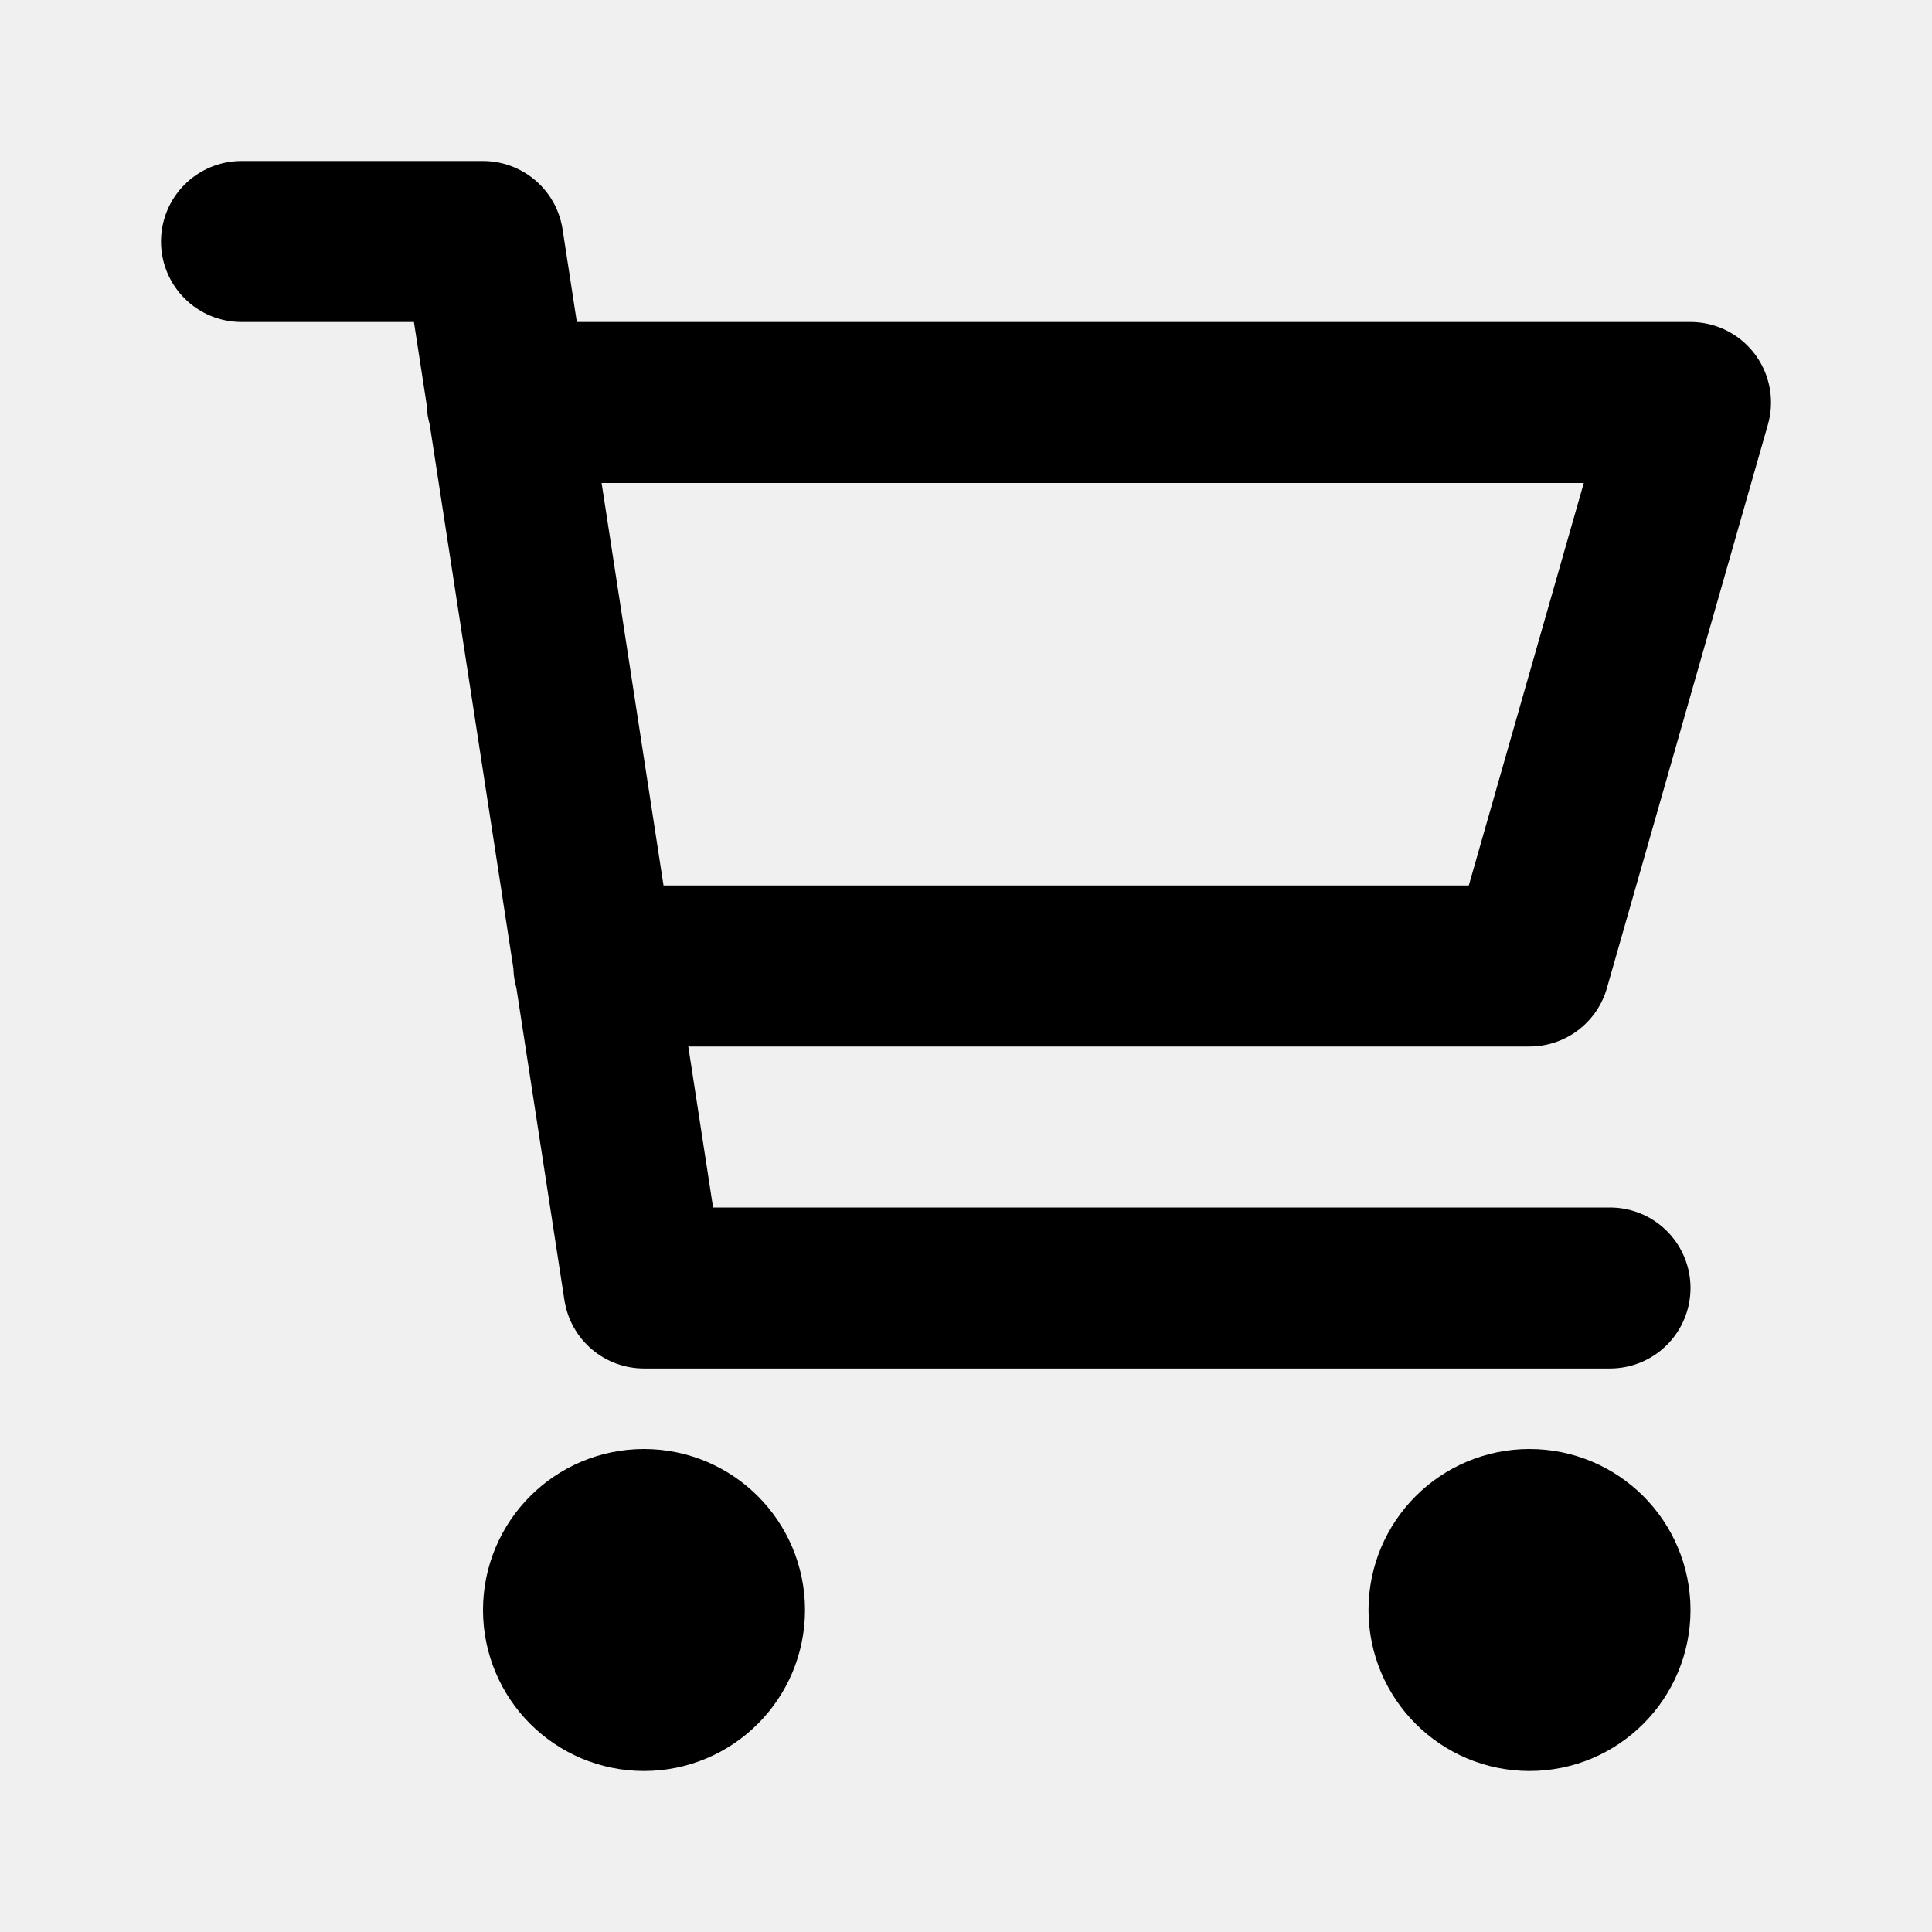
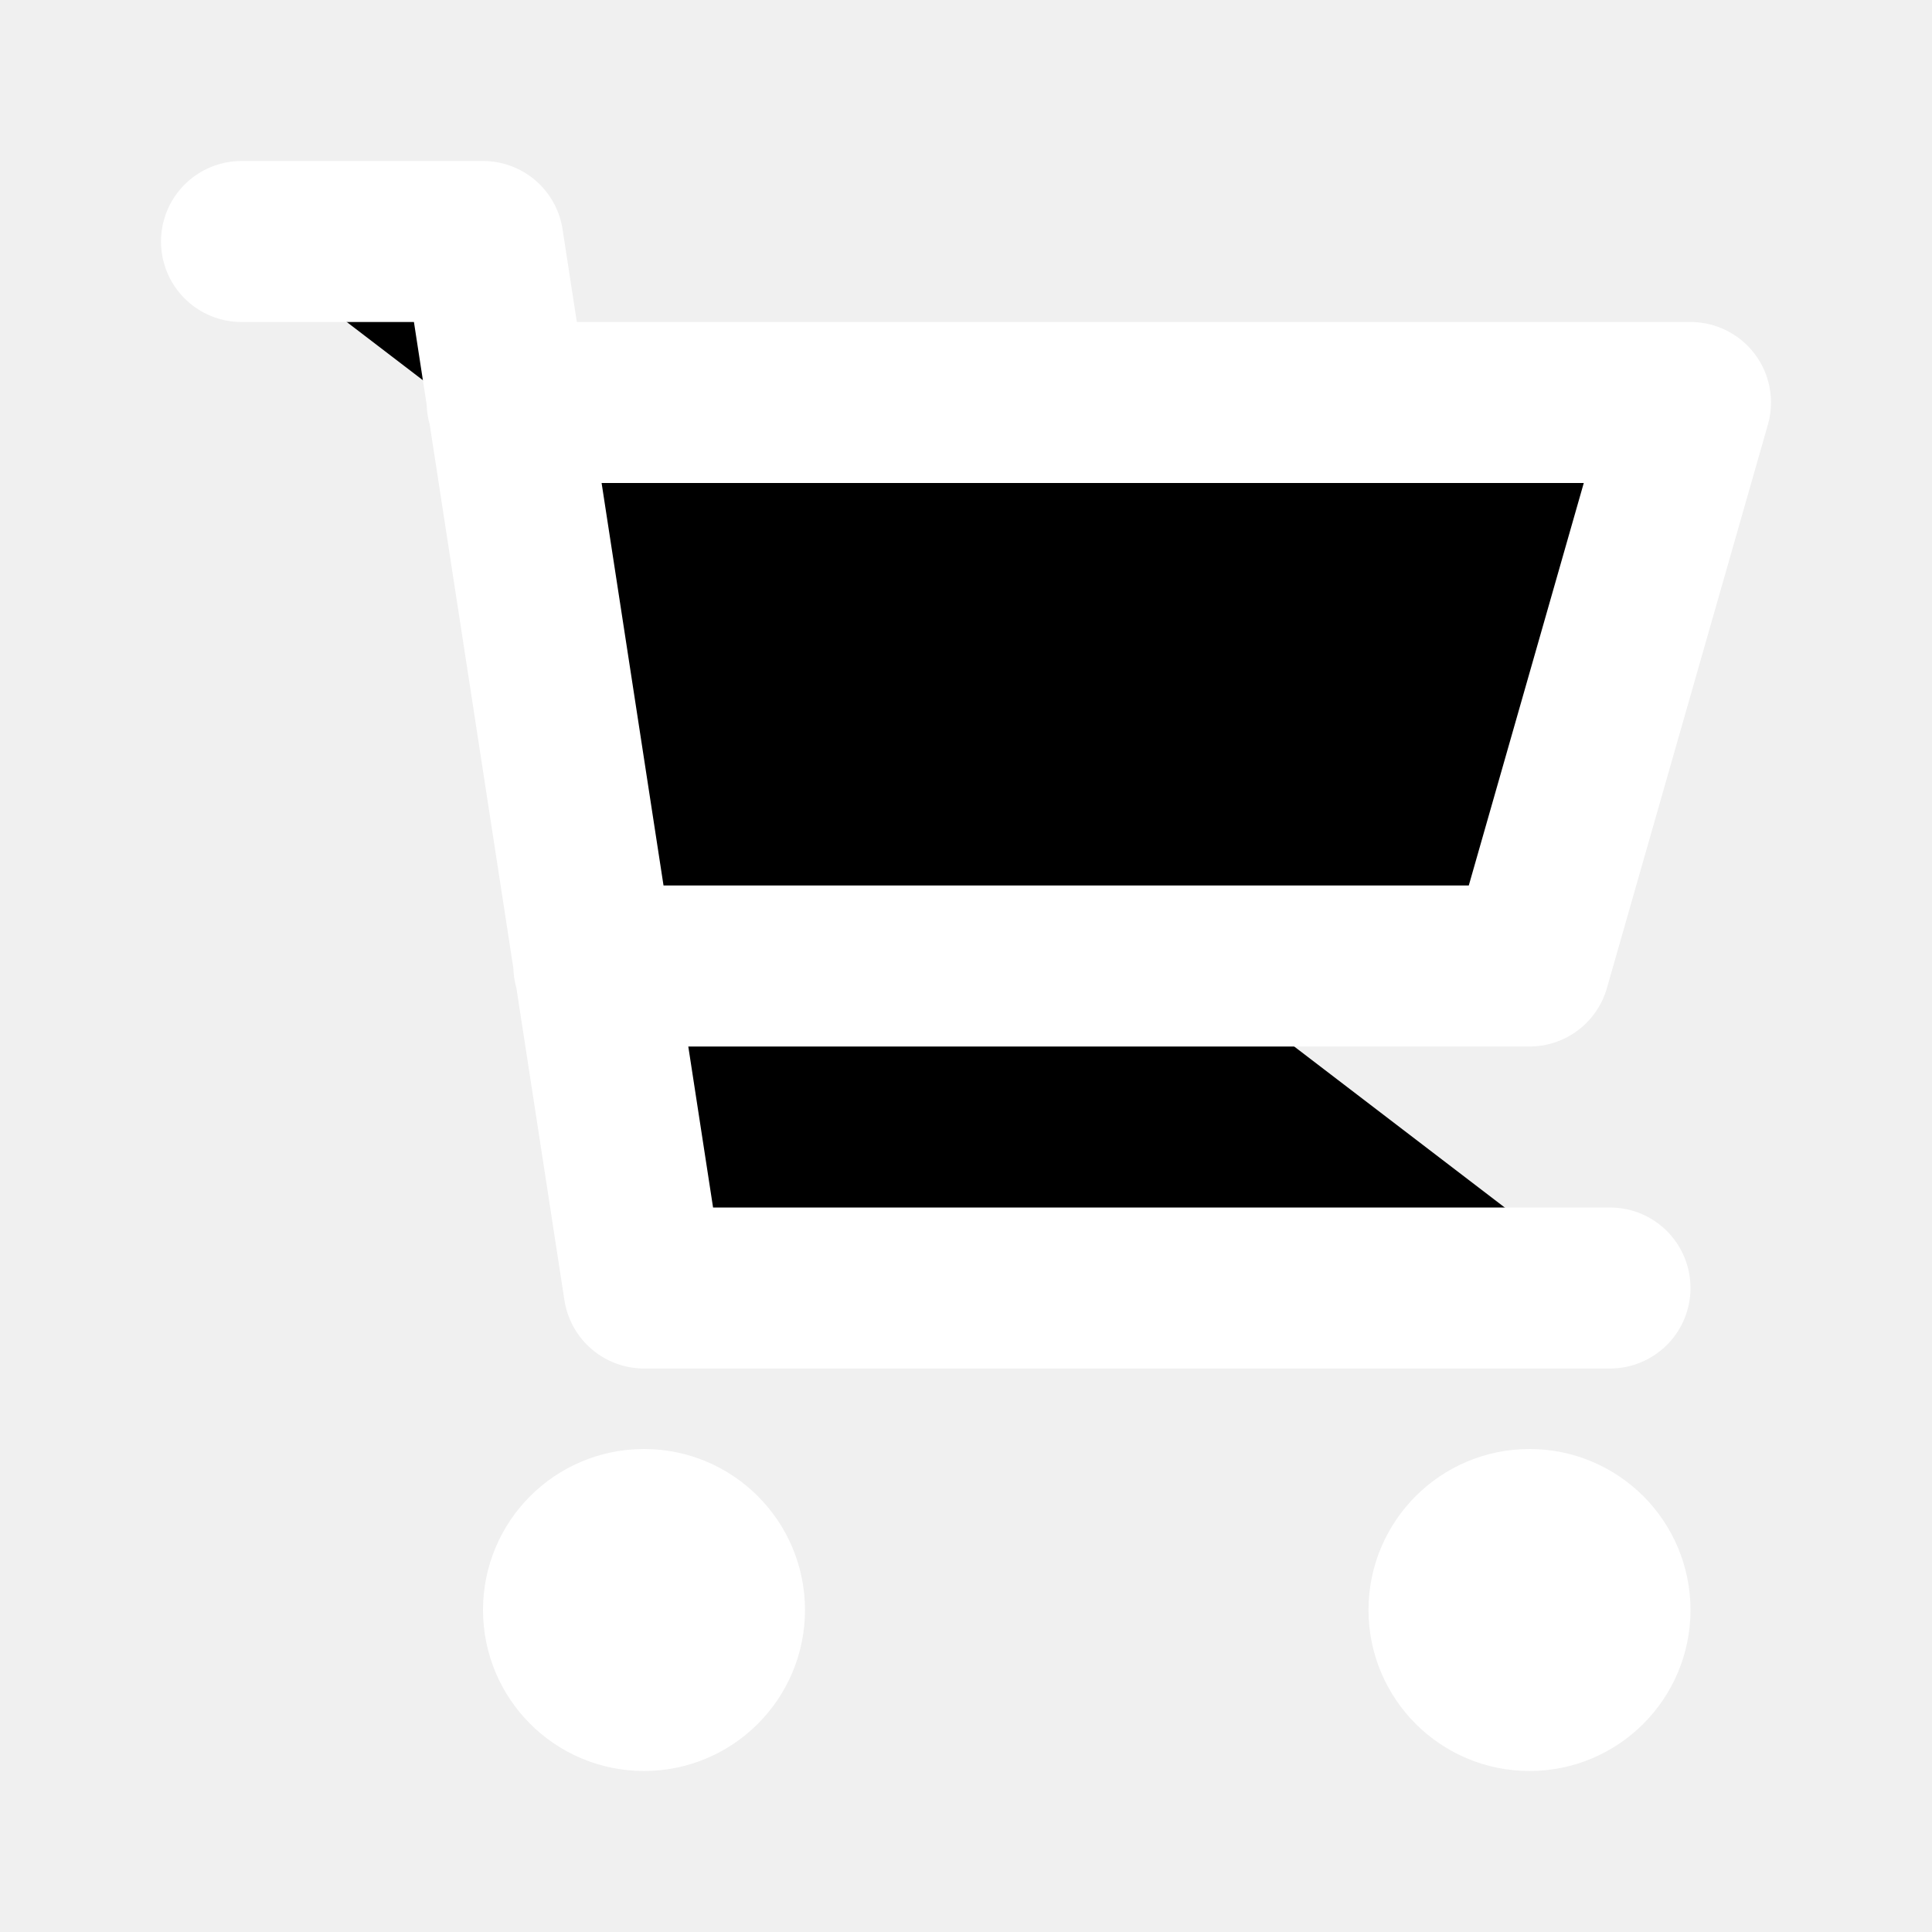
- <svg xmlns="http://www.w3.org/2000/svg" width="800px" height="800px" viewBox="0 0 24 24" fill="none">
-   <path d="M6.3 5H21L19 12H7.377M20 16H8L6 3H3M9 20C9 20.552 8.552 21 8 21C7.448 21 7 20.552 7 20C7 19.448 7.448 19 8 19C8.552 19 9 19.448 9 20ZM20 20C20 20.552 19.552 21 19 21C18.448 21 18 20.552 18 20C18 19.448 18.448 19 19 19C19.552 19 20 19.448 20 20Z" stroke="#000000" stroke-width="2" stroke-linecap="round" stroke-linejoin="round" />
+ <svg xmlns="http://www.w3.org/2000/svg" width="800px" height="800px" viewBox="0 0 24 24">
+   <path d="M6.3 5H21L19 12H7.377M20 16H8L6 3H3M9 20C9 20.552 8.552 21 8 21C7.448 21 7 20.552 7 20C7 19.448 7.448 19 8 19C8.552 19 9 19.448 9 20ZM20 20C20 20.552 19.552 21 19 21C18.448 21 18 20.552 18 20C18 19.448 18.448 19 19 19C19.552 19 20 19.448 20 20Z" stroke="white" stroke-width="2" stroke-linecap="round" stroke-linejoin="round" />
</svg>
